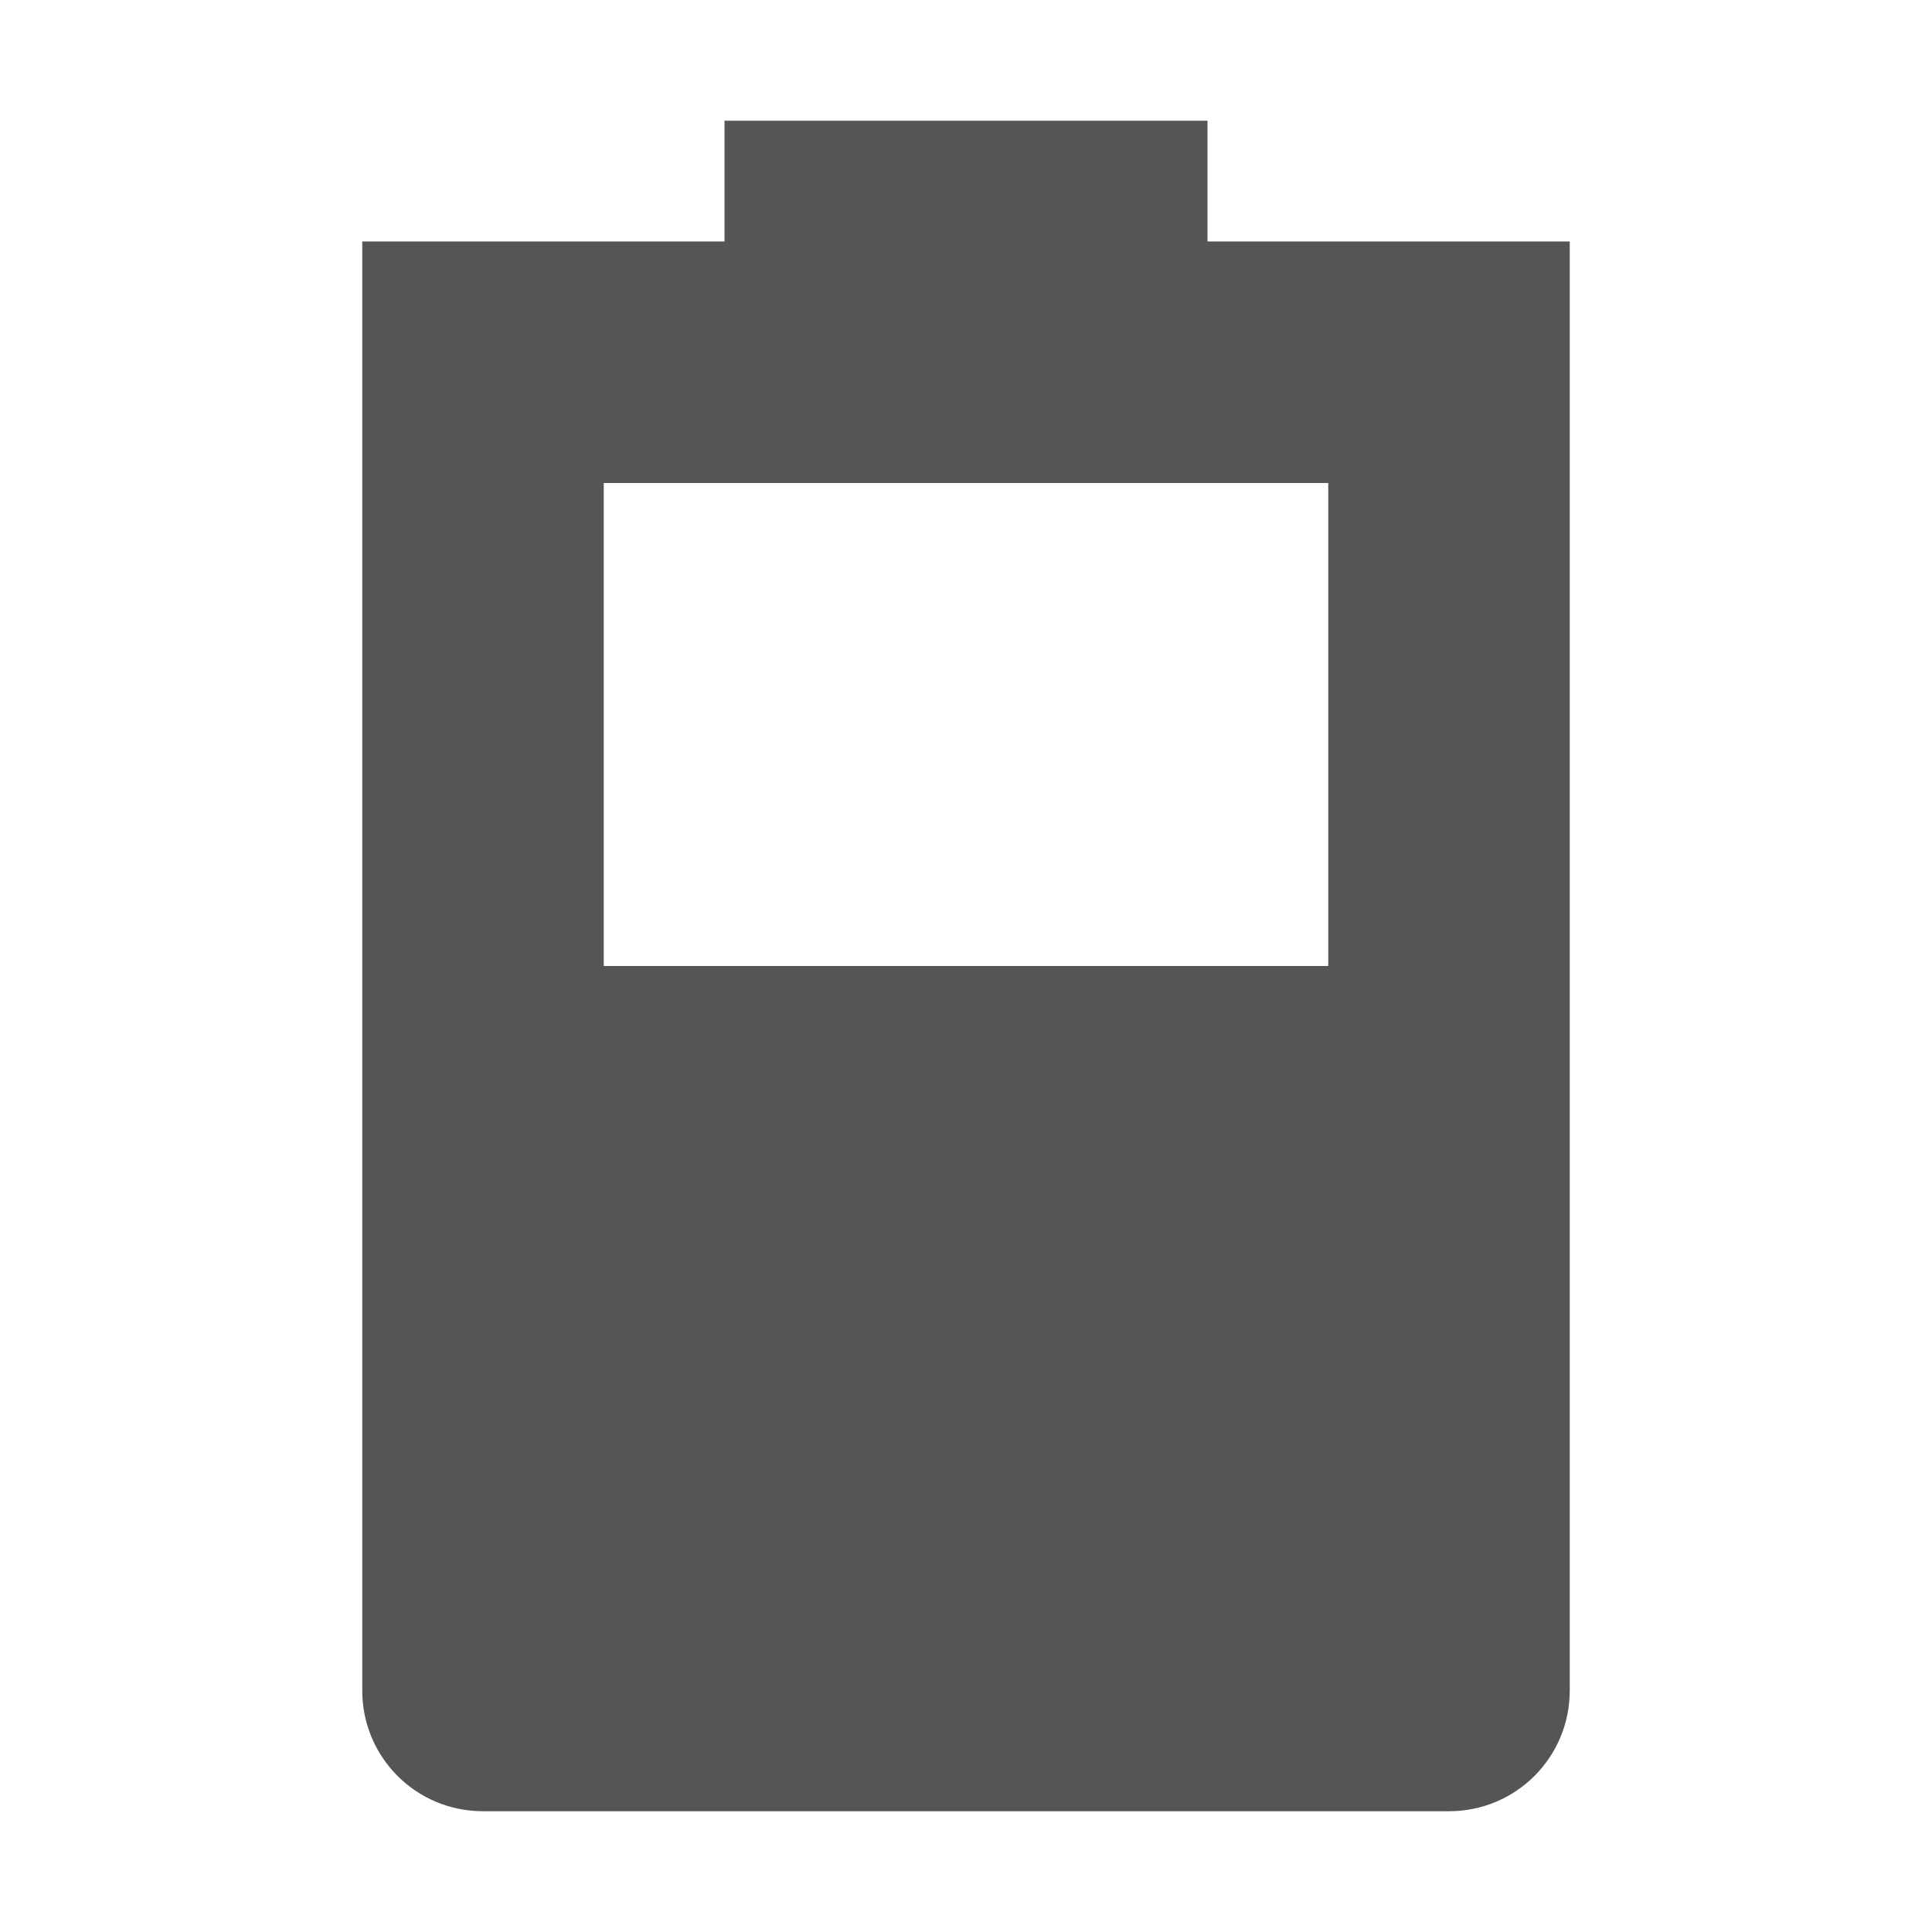
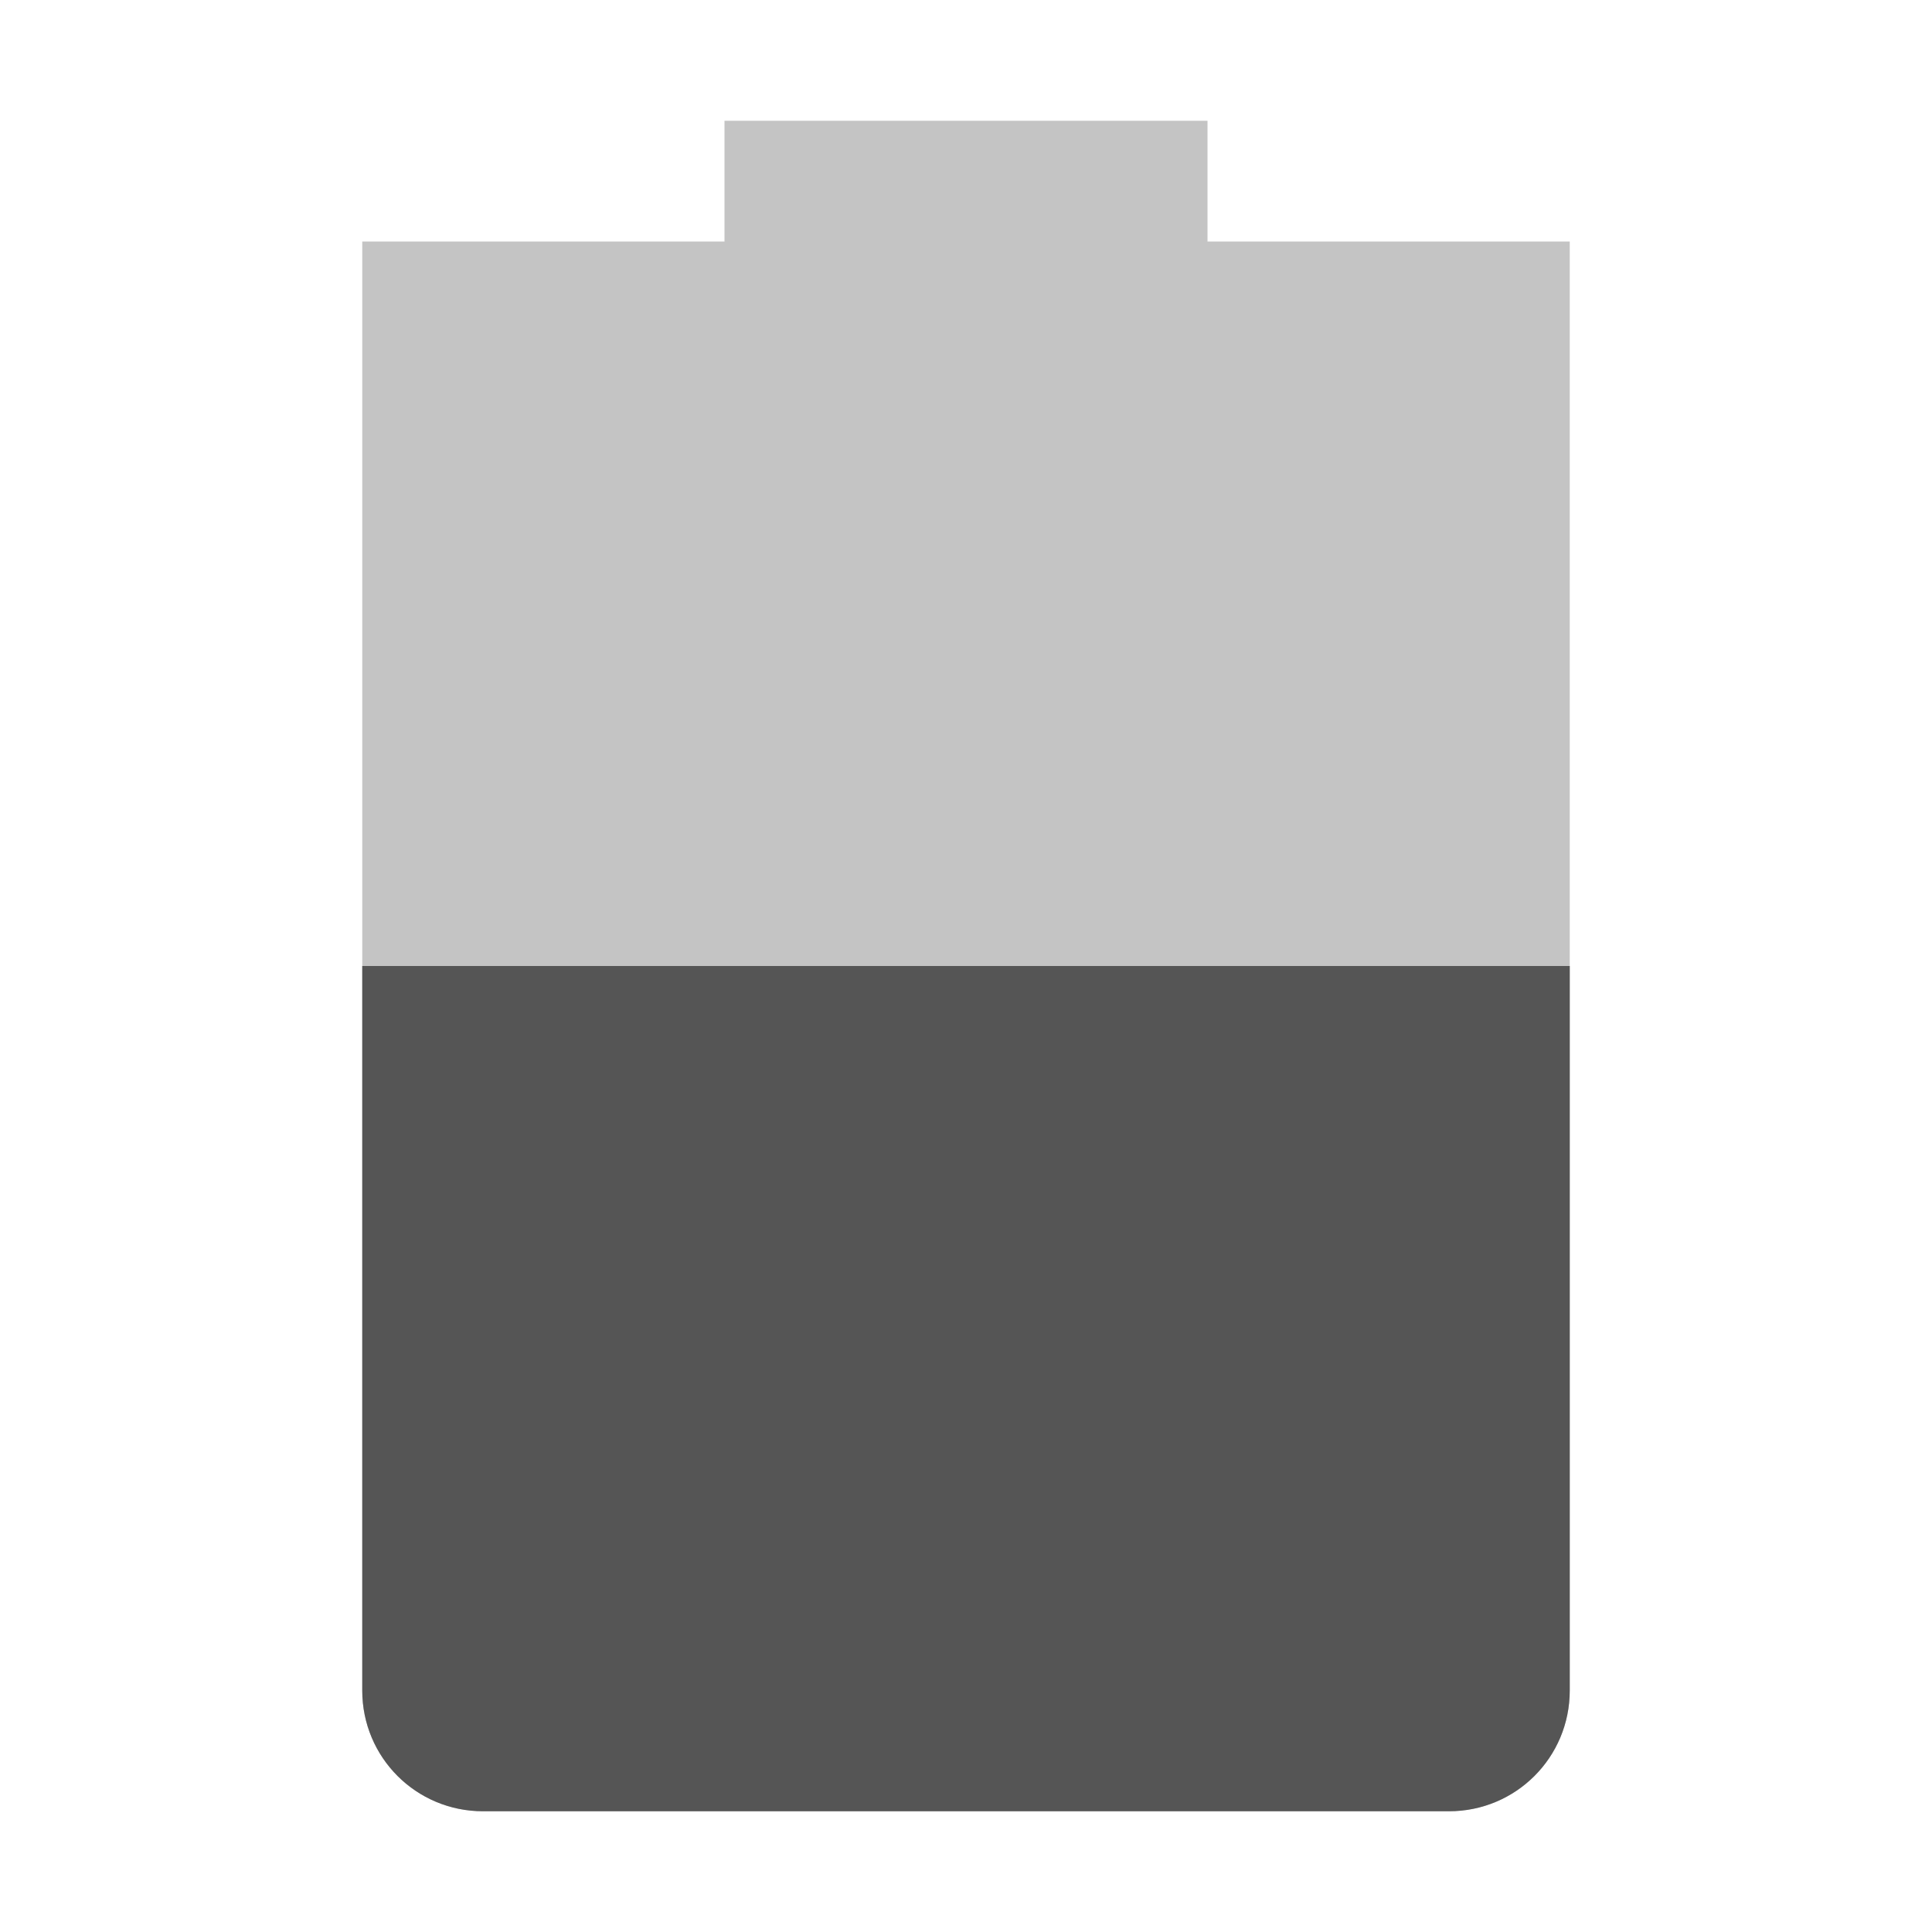
<svg xmlns="http://www.w3.org/2000/svg" height="16" id="svg6530" version="1.1" viewBox="0 0 16 16" width="16">
  <defs id="defs6532" />
-   <g id="layer1" transform="translate(-79.99999,-676.3622)">
-     <path d="m 86,677.362 0,1 -3,0 0,1 0,5 0,1 0,5 c 0,0.554 0.446,1 1,1 l 8,0 c 0.554,0 1,-0.446 1,-1 l 0,-5 0,-1 0,-5 0,-1 -3,0 0,-1 -4,0 z m -1,3 6,0 0,4 -6,0 0,-4 z" id="path6701-6" style="opacity:1;fill:#555555;fill-opacity:1;stroke:none" />
+   <g id="layer1" transform="translate(-79.99999,-676.3639)">
+     <path d="m 90,677.364 0,1 3,0 c 0,0 -3e-5,0.446 -3e-5,1 l 0,11 c 0,0.554 -0.446,1 -1,1 l -8,0 c -0.554,0 -1,-0.446 -1,-1 l 0,-11 c 0,-0.554 3e-5,-1 3e-5,-1 l 3,0 0,-1 z" id="path6701" style="opacity:0.35;fill:#555555;fill-opacity:1;stroke:none" />
+     <path d="m 93,684.364 0,6 c 0,0.554 -0.446,1 -1,1 l -8,0 c -0.554,0 -1,-0.446 -1,-1 l 0,-6 z" id="path6703" style="fill:#555555;fill-opacity:1;stroke:none" />
  </g>
</svg>
